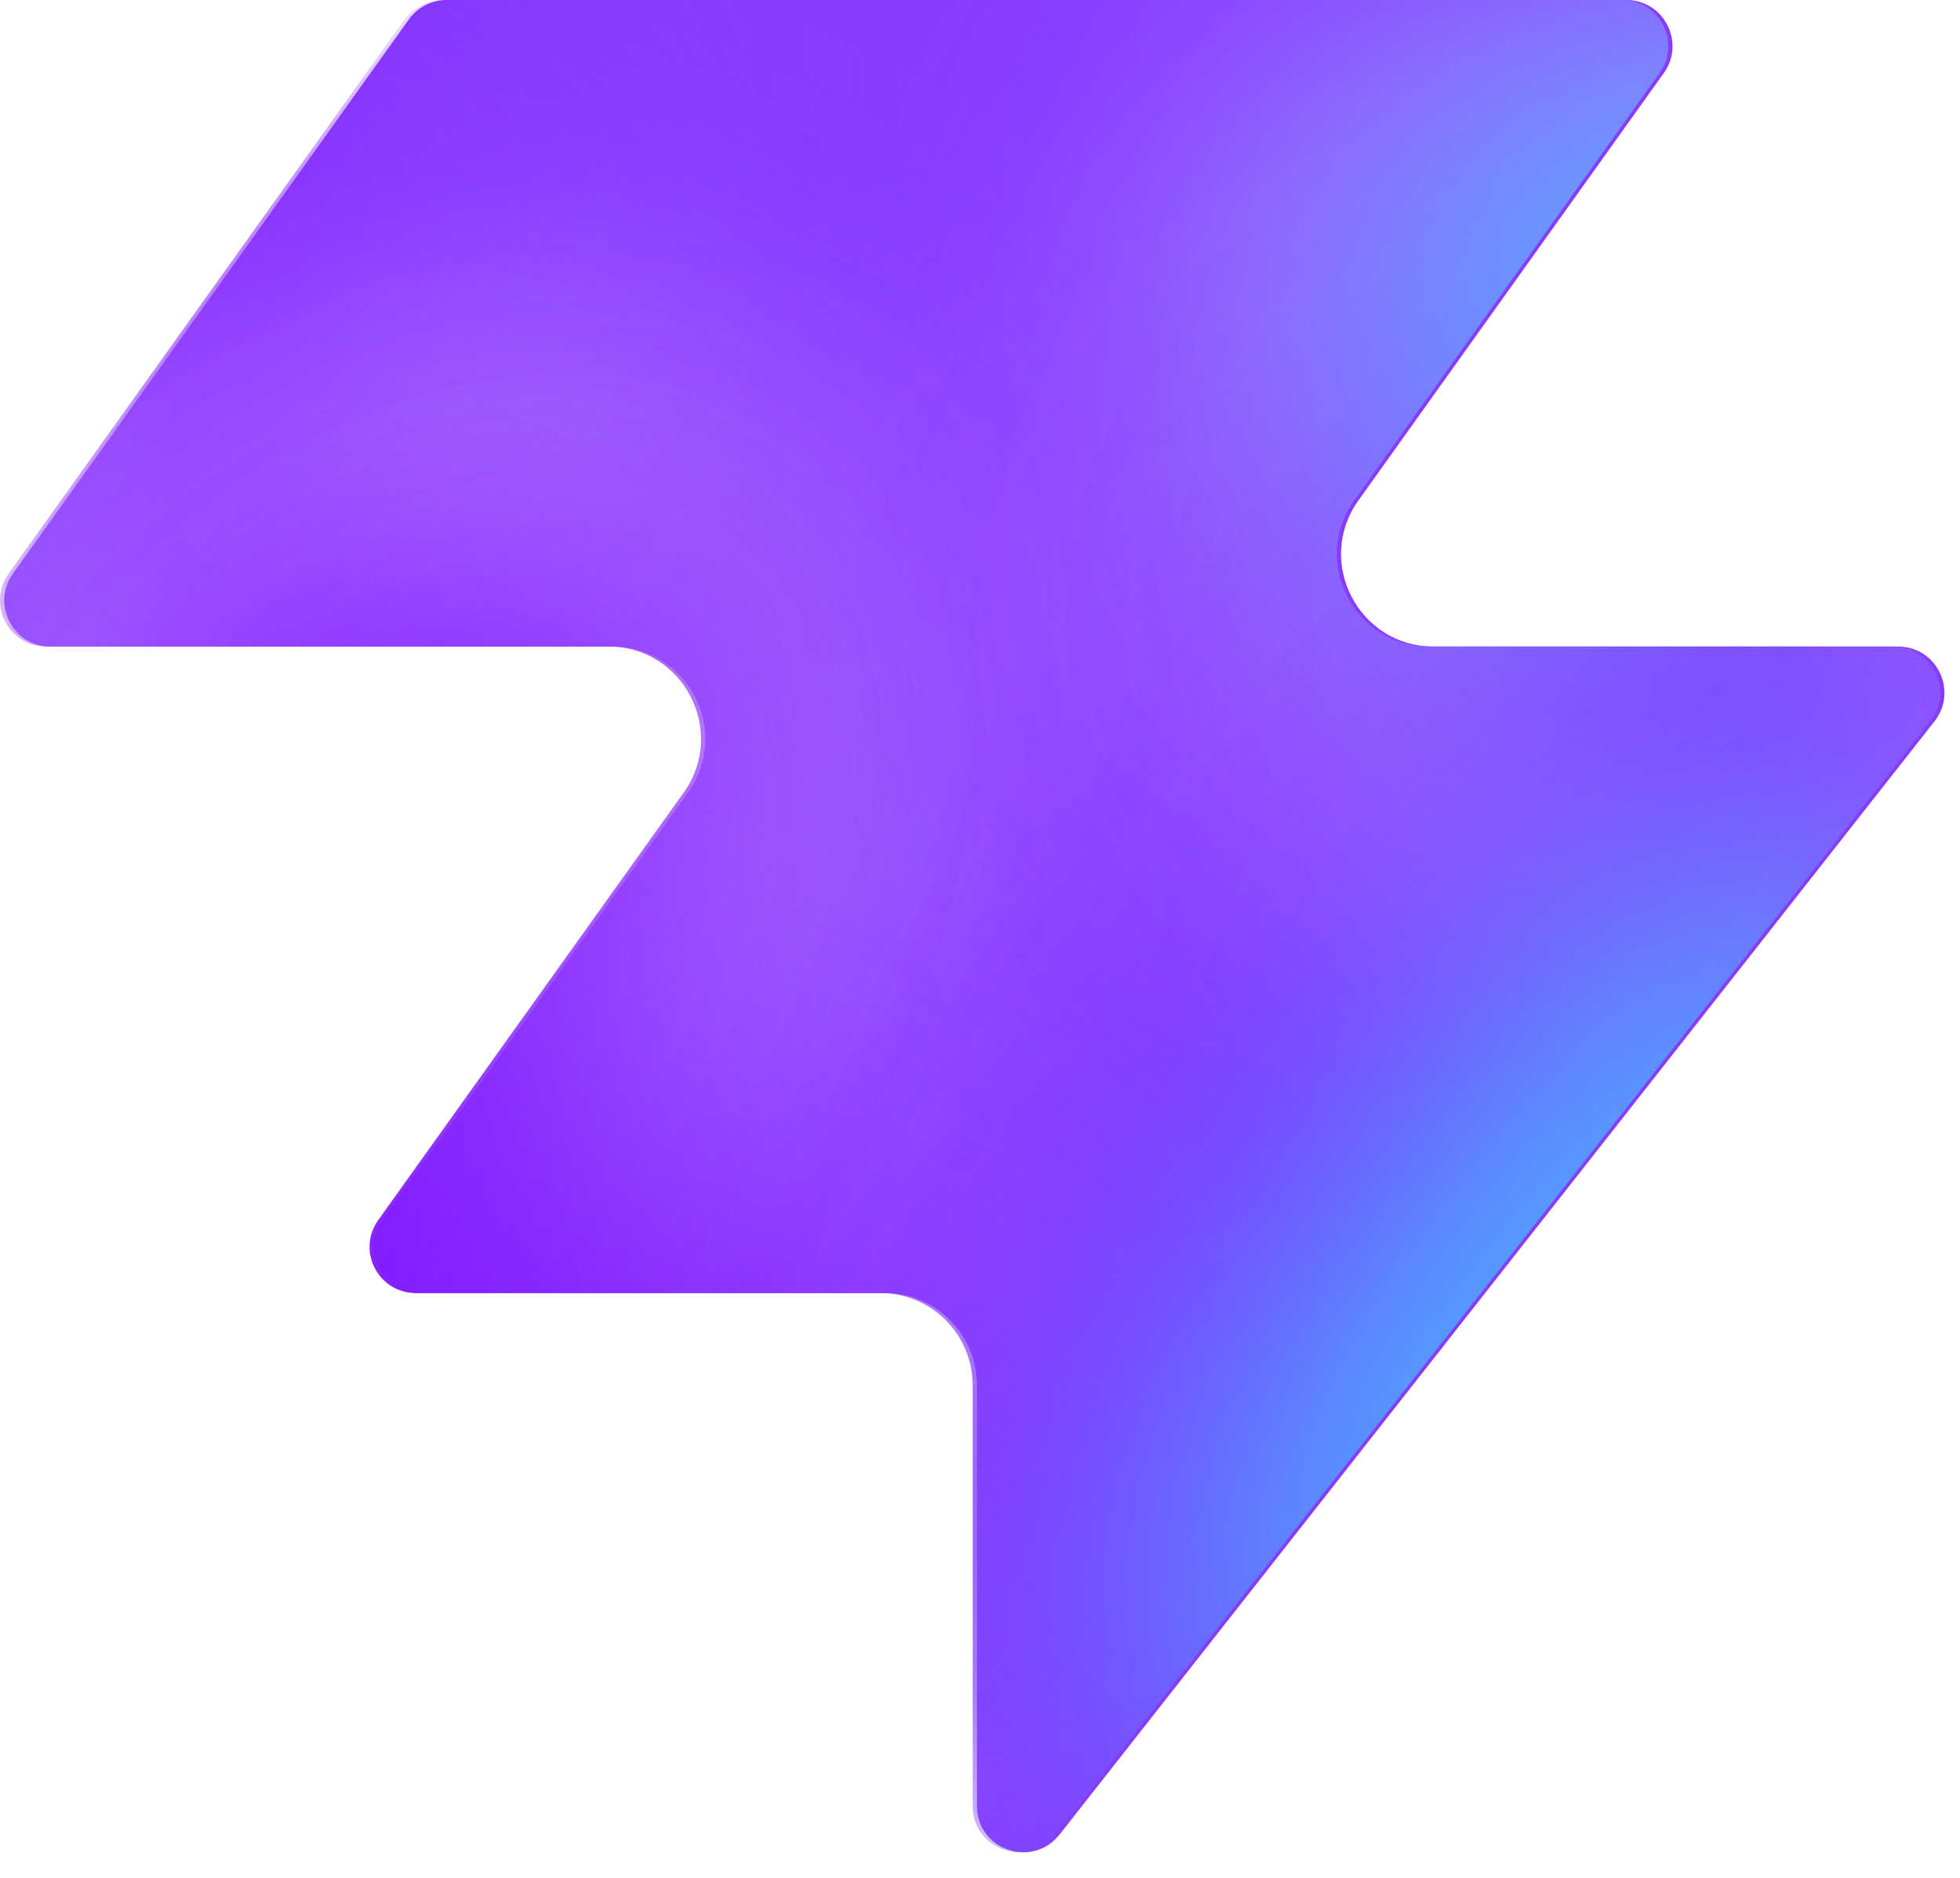
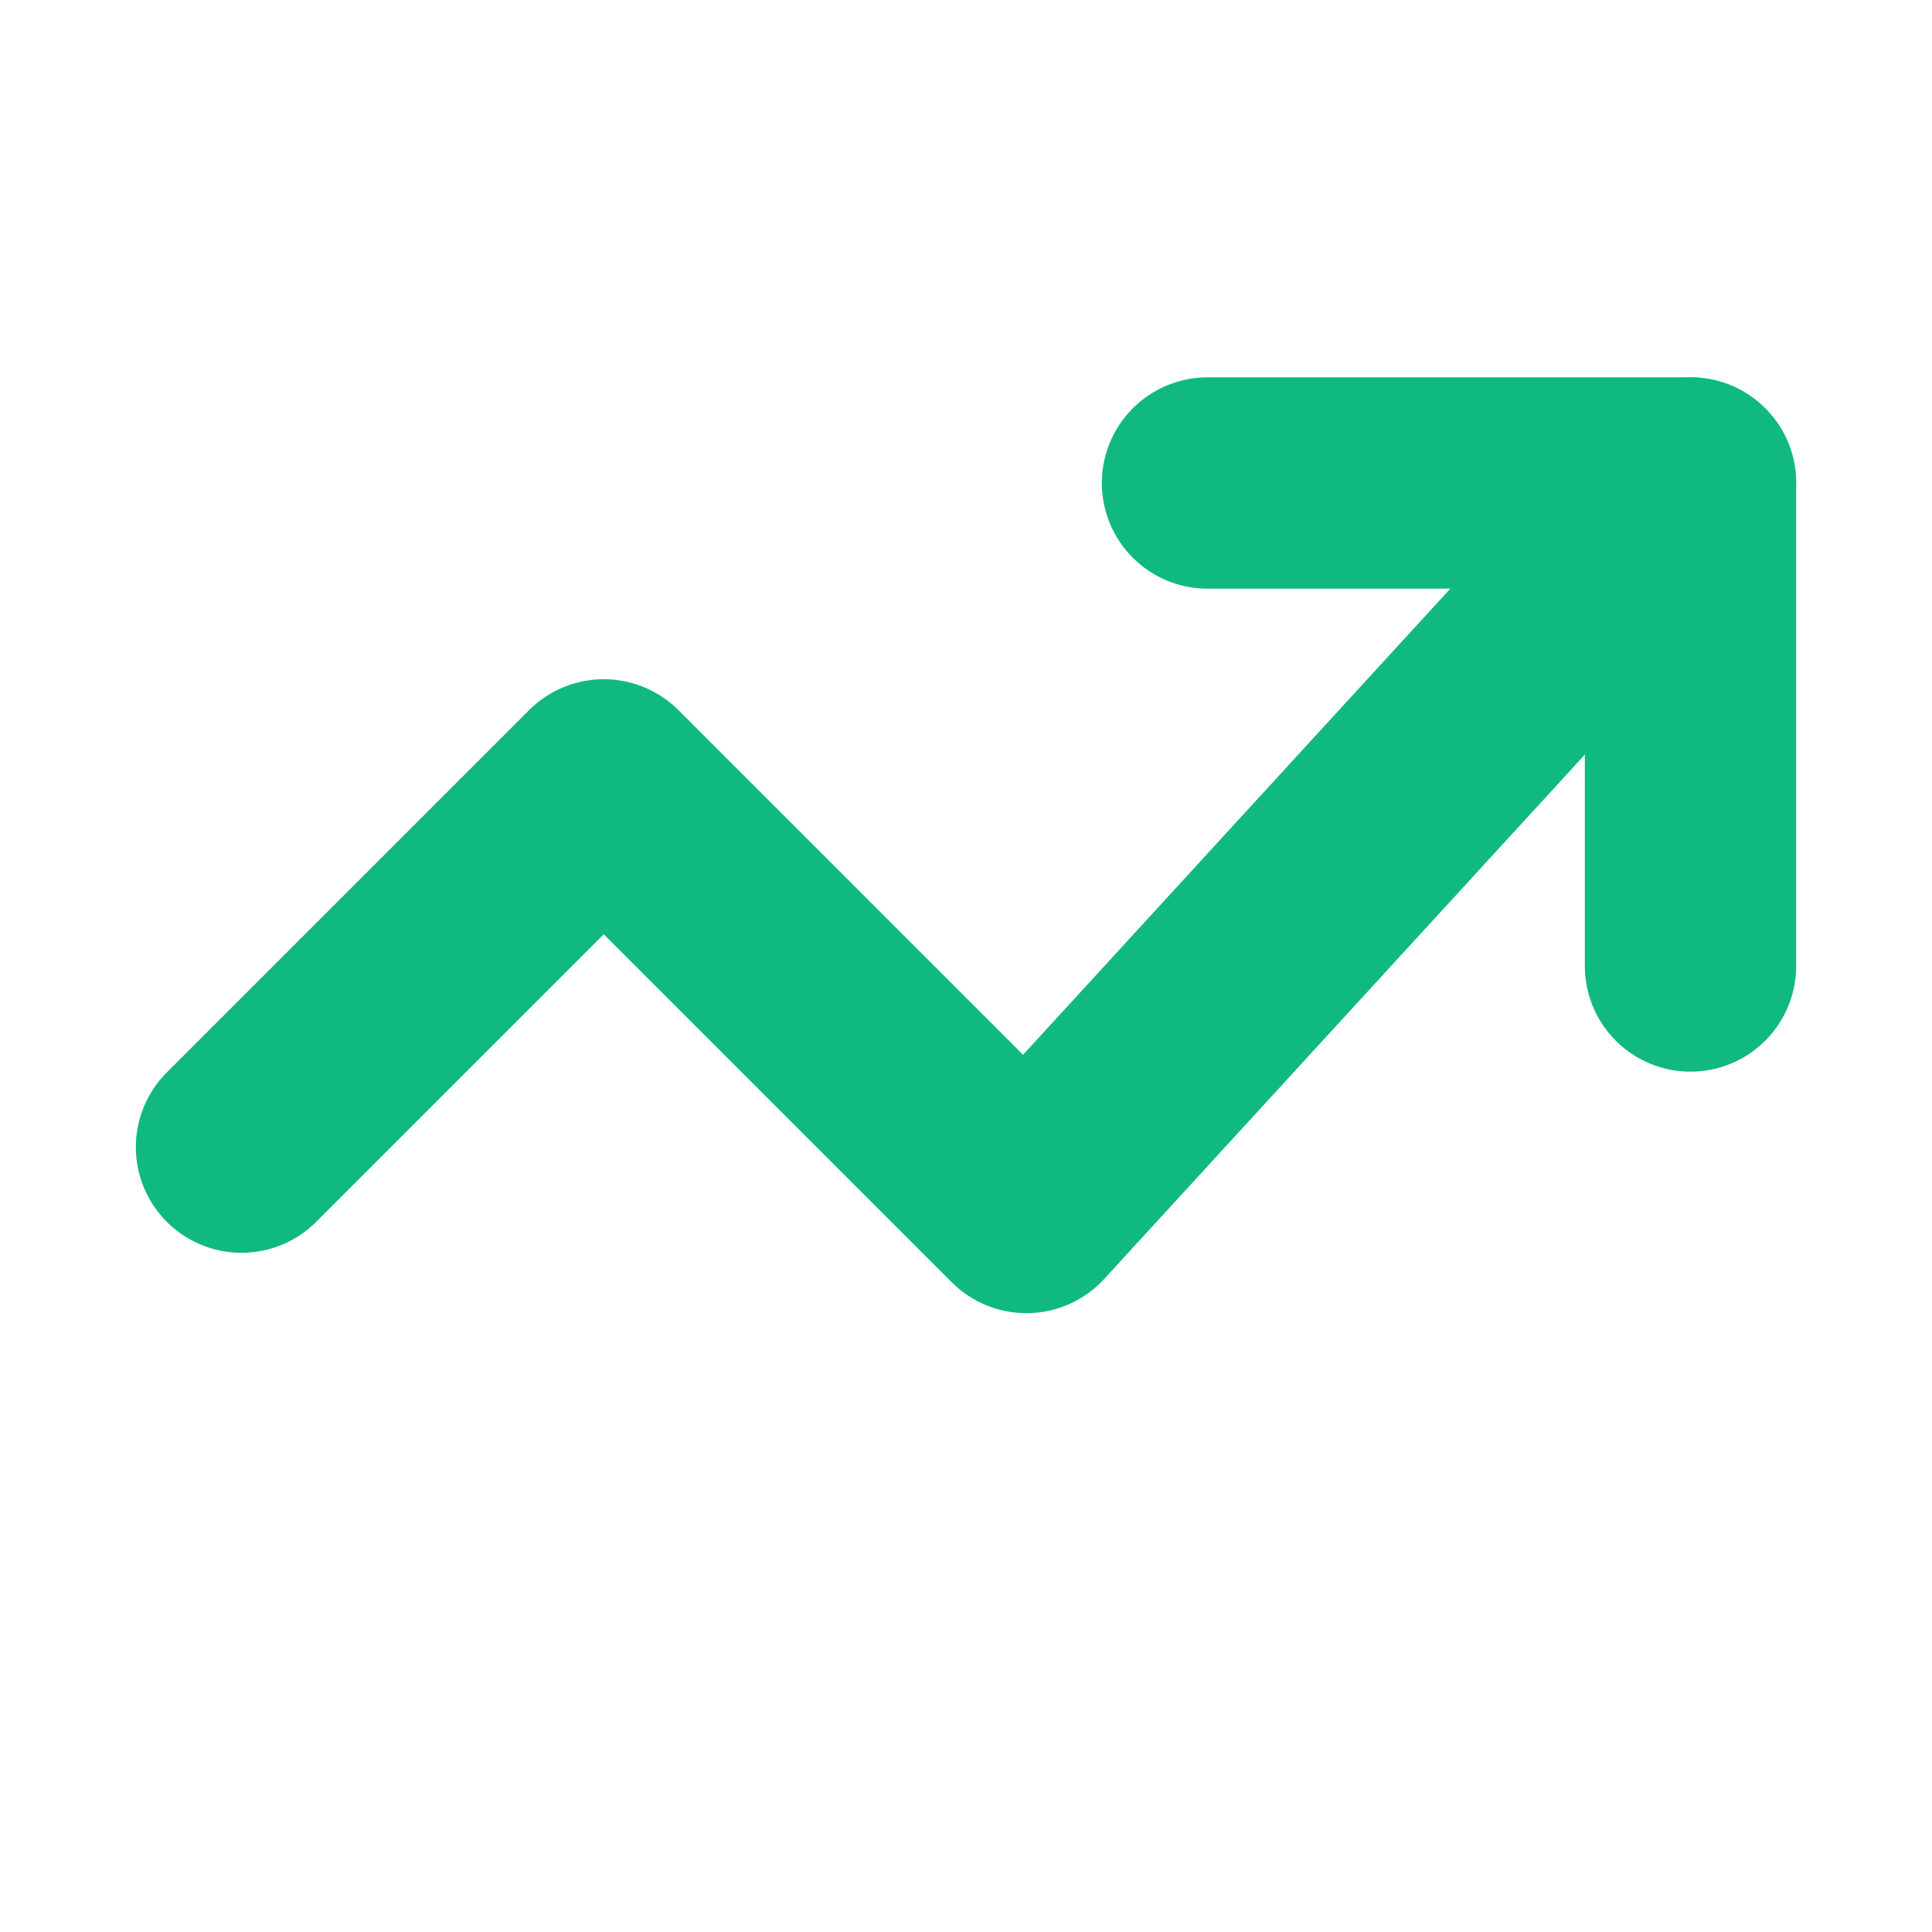
- <svg xmlns="http://www.w3.org/2000/svg" width="48" height="46" fill="none" viewBox="0 0 48 46">
-   <path fill="#863bff" d="M25.946 44.938c-.664.845-2.021.375-2.021-.698V33.937a2.26 2.26 0 0 0-2.262-2.262H10.287c-.92 0-1.456-1.04-.92-1.788l7.48-10.471c1.07-1.497 0-3.578-1.842-3.578H1.237c-.92 0-1.456-1.04-.92-1.788L10.013.474c.214-.297.556-.474.92-.474h28.894c.92 0 1.456 1.04.92 1.788l-7.48 10.471c-1.07 1.498 0 3.579 1.842 3.579h11.377c.943 0 1.473 1.088.89 1.83L25.947 44.94z" style="fill:#863bff;fill:color(display-p3 .525 .23 1);fill-opacity:1" />
-   <mask id="a" width="48" height="46" x="0" y="0" maskUnits="userSpaceOnUse" style="mask-type:alpha">
-     <path fill="#000" d="M25.842 44.938c-.664.844-2.021.375-2.021-.698V33.937a2.26 2.26 0 0 0-2.262-2.262H10.183c-.92 0-1.456-1.04-.92-1.788l7.48-10.471c1.07-1.498 0-3.579-1.842-3.579H1.133c-.92 0-1.456-1.04-.92-1.787L9.91.473c.214-.297.556-.474.92-.474h28.894c.92 0 1.456 1.04.92 1.788l-7.48 10.471c-1.07 1.498 0 3.578 1.842 3.578h11.377c.943 0 1.473 1.088.89 1.832L25.843 44.94z" style="fill:#000;fill-opacity:1" />
-   </mask>
-   <g mask="url(#a)">
-     <g filter="url(#b)">
-       <ellipse cx="5.508" cy="14.704" fill="#ede6ff" rx="5.508" ry="14.704" style="fill:#ede6ff;fill:color(display-p3 .927 .903 1);fill-opacity:1" transform="matrix(.00324 1 1 -.00324 -4.47 31.516)" />
-     </g>
-     <g filter="url(#c)">
-       <ellipse cx="10.399" cy="29.851" fill="#ede6ff" rx="10.399" ry="29.851" style="fill:#ede6ff;fill:color(display-p3 .927 .903 1);fill-opacity:1" transform="matrix(.00324 1 1 -.00324 -39.328 7.883)" />
-     </g>
-     <g filter="url(#d)">
-       <ellipse cx="5.508" cy="30.487" fill="#7e14ff" rx="5.508" ry="30.487" style="fill:#7e14ff;fill:color(display-p3 .492 .077 1);fill-opacity:1" transform="rotate(89.814 -25.913 -14.639)scale(1 -1)" />
-     </g>
-     <g filter="url(#e)">
-       <ellipse cx="5.508" cy="30.599" fill="#7e14ff" rx="5.508" ry="30.599" style="fill:#7e14ff;fill:color(display-p3 .492 .077 1);fill-opacity:1" transform="rotate(89.814 -32.644 -3.334)scale(1 -1)" />
-     </g>
-     <g filter="url(#f)">
-       <ellipse cx="5.508" cy="30.599" fill="#7e14ff" rx="5.508" ry="30.599" style="fill:#7e14ff;fill:color(display-p3 .492 .077 1);fill-opacity:1" transform="matrix(.00324 1 1 -.00324 -34.34 30.47)" />
-     </g>
-     <g filter="url(#g)">
-       <ellipse cx="14.072" cy="22.078" fill="#ede6ff" rx="14.072" ry="22.078" style="fill:#ede6ff;fill:color(display-p3 .927 .903 1);fill-opacity:1" transform="rotate(93.35 24.506 48.493)scale(-1 1)" />
-     </g>
-     <g filter="url(#h)">
-       <ellipse cx="3.47" cy="21.501" fill="#7e14ff" rx="3.47" ry="21.501" style="fill:#7e14ff;fill:color(display-p3 .492 .077 1);fill-opacity:1" transform="rotate(89.009 28.708 47.59)scale(-1 1)" />
-     </g>
-     <g filter="url(#i)">
-       <ellipse cx="3.47" cy="21.501" fill="#7e14ff" rx="3.47" ry="21.501" style="fill:#7e14ff;fill:color(display-p3 .492 .077 1);fill-opacity:1" transform="rotate(89.009 28.708 47.59)scale(-1 1)" />
-     </g>
-     <g filter="url(#j)">
-       <ellipse cx=".387" cy="8.972" fill="#7e14ff" rx="4.407" ry="29.108" style="fill:#7e14ff;fill:color(display-p3 .492 .077 1);fill-opacity:1" transform="rotate(39.51 .387 8.972)" />
-     </g>
-     <g filter="url(#k)">
-       <ellipse cx="47.523" cy="-6.092" fill="#7e14ff" rx="4.407" ry="29.108" style="fill:#7e14ff;fill:color(display-p3 .492 .077 1);fill-opacity:1" transform="rotate(37.892 47.523 -6.092)" />
-     </g>
-     <g filter="url(#l)">
-       <ellipse cx="41.412" cy="6.333" fill="#47bfff" rx="5.971" ry="9.665" style="fill:#47bfff;fill:color(display-p3 .28 .748 1);fill-opacity:1" transform="rotate(37.892 41.412 6.333)" />
-     </g>
-     <g filter="url(#m)">
-       <ellipse cx="-1.879" cy="38.332" fill="#7e14ff" rx="4.407" ry="29.108" style="fill:#7e14ff;fill:color(display-p3 .492 .077 1);fill-opacity:1" transform="rotate(37.892 -1.88 38.332)" />
-     </g>
-     <g filter="url(#n)">
-       <ellipse cx="-1.879" cy="38.332" fill="#7e14ff" rx="4.407" ry="29.108" style="fill:#7e14ff;fill:color(display-p3 .492 .077 1);fill-opacity:1" transform="rotate(37.892 -1.88 38.332)" />
-     </g>
-     <g filter="url(#o)">
-       <ellipse cx="35.651" cy="29.907" fill="#7e14ff" rx="4.407" ry="29.108" style="fill:#7e14ff;fill:color(display-p3 .492 .077 1);fill-opacity:1" transform="rotate(37.892 35.651 29.907)" />
-     </g>
-     <g filter="url(#p)">
-       <ellipse cx="38.418" cy="32.4" fill="#47bfff" rx="5.971" ry="15.297" style="fill:#47bfff;fill:color(display-p3 .28 .748 1);fill-opacity:1" transform="rotate(37.892 38.418 32.4)" />
-     </g>
-   </g>
-   <defs>
-     <filter id="b" width="60.045" height="41.654" x="-19.77" y="16.149" color-interpolation-filters="sRGB" filterUnits="userSpaceOnUse">
-       <feFlood flood-opacity="0" result="BackgroundImageFix" />
-       <feBlend in="SourceGraphic" in2="BackgroundImageFix" result="shape" />
-       <feGaussianBlur result="effect1_foregroundBlur_2002_17158" stdDeviation="7.659" />
-     </filter>
-     <filter id="c" width="90.34" height="51.437" x="-54.613" y="-7.533" color-interpolation-filters="sRGB" filterUnits="userSpaceOnUse">
-       <feFlood flood-opacity="0" result="BackgroundImageFix" />
-       <feBlend in="SourceGraphic" in2="BackgroundImageFix" result="shape" />
-       <feGaussianBlur result="effect1_foregroundBlur_2002_17158" stdDeviation="7.659" />
-     </filter>
-     <filter id="d" width="79.355" height="29.4" x="-49.64" y="2.03" color-interpolation-filters="sRGB" filterUnits="userSpaceOnUse">
-       <feFlood flood-opacity="0" result="BackgroundImageFix" />
-       <feBlend in="SourceGraphic" in2="BackgroundImageFix" result="shape" />
-       <feGaussianBlur result="effect1_foregroundBlur_2002_17158" stdDeviation="4.596" />
-     </filter>
-     <filter id="e" width="79.579" height="29.4" x="-45.045" y="20.029" color-interpolation-filters="sRGB" filterUnits="userSpaceOnUse">
-       <feFlood flood-opacity="0" result="BackgroundImageFix" />
-       <feBlend in="SourceGraphic" in2="BackgroundImageFix" result="shape" />
-       <feGaussianBlur result="effect1_foregroundBlur_2002_17158" stdDeviation="4.596" />
-     </filter>
-     <filter id="f" width="79.579" height="29.4" x="-43.513" y="21.178" color-interpolation-filters="sRGB" filterUnits="userSpaceOnUse">
-       <feFlood flood-opacity="0" result="BackgroundImageFix" />
-       <feBlend in="SourceGraphic" in2="BackgroundImageFix" result="shape" />
-       <feGaussianBlur result="effect1_foregroundBlur_2002_17158" stdDeviation="4.596" />
-     </filter>
-     <filter id="g" width="74.749" height="58.852" x="15.756" y="-17.901" color-interpolation-filters="sRGB" filterUnits="userSpaceOnUse">
-       <feFlood flood-opacity="0" result="BackgroundImageFix" />
-       <feBlend in="SourceGraphic" in2="BackgroundImageFix" result="shape" />
-       <feGaussianBlur result="effect1_foregroundBlur_2002_17158" stdDeviation="7.659" />
-     </filter>
-     <filter id="h" width="61.377" height="25.362" x="23.548" y="2.284" color-interpolation-filters="sRGB" filterUnits="userSpaceOnUse">
-       <feFlood flood-opacity="0" result="BackgroundImageFix" />
-       <feBlend in="SourceGraphic" in2="BackgroundImageFix" result="shape" />
-       <feGaussianBlur result="effect1_foregroundBlur_2002_17158" stdDeviation="4.596" />
-     </filter>
-     <filter id="i" width="61.377" height="25.362" x="23.548" y="2.284" color-interpolation-filters="sRGB" filterUnits="userSpaceOnUse">
-       <feFlood flood-opacity="0" result="BackgroundImageFix" />
-       <feBlend in="SourceGraphic" in2="BackgroundImageFix" result="shape" />
-       <feGaussianBlur result="effect1_foregroundBlur_2002_17158" stdDeviation="4.596" />
-     </filter>
-     <filter id="j" width="56.045" height="63.649" x="-27.636" y="-22.853" color-interpolation-filters="sRGB" filterUnits="userSpaceOnUse">
-       <feFlood flood-opacity="0" result="BackgroundImageFix" />
-       <feBlend in="SourceGraphic" in2="BackgroundImageFix" result="shape" />
-       <feGaussianBlur result="effect1_foregroundBlur_2002_17158" stdDeviation="4.596" />
-     </filter>
-     <filter id="k" width="54.814" height="64.646" x="20.116" y="-38.415" color-interpolation-filters="sRGB" filterUnits="userSpaceOnUse">
-       <feFlood flood-opacity="0" result="BackgroundImageFix" />
-       <feBlend in="SourceGraphic" in2="BackgroundImageFix" result="shape" />
-       <feGaussianBlur result="effect1_foregroundBlur_2002_17158" stdDeviation="4.596" />
-     </filter>
-     <filter id="l" width="33.541" height="35.313" x="24.641" y="-11.323" color-interpolation-filters="sRGB" filterUnits="userSpaceOnUse">
-       <feFlood flood-opacity="0" result="BackgroundImageFix" />
-       <feBlend in="SourceGraphic" in2="BackgroundImageFix" result="shape" />
-       <feGaussianBlur result="effect1_foregroundBlur_2002_17158" stdDeviation="4.596" />
-     </filter>
-     <filter id="m" width="54.814" height="64.646" x="-29.286" y="6.009" color-interpolation-filters="sRGB" filterUnits="userSpaceOnUse">
-       <feFlood flood-opacity="0" result="BackgroundImageFix" />
-       <feBlend in="SourceGraphic" in2="BackgroundImageFix" result="shape" />
-       <feGaussianBlur result="effect1_foregroundBlur_2002_17158" stdDeviation="4.596" />
-     </filter>
-     <filter id="n" width="54.814" height="64.646" x="-29.286" y="6.009" color-interpolation-filters="sRGB" filterUnits="userSpaceOnUse">
-       <feFlood flood-opacity="0" result="BackgroundImageFix" />
-       <feBlend in="SourceGraphic" in2="BackgroundImageFix" result="shape" />
-       <feGaussianBlur result="effect1_foregroundBlur_2002_17158" stdDeviation="4.596" />
-     </filter>
-     <filter id="o" width="54.814" height="64.646" x="8.244" y="-2.416" color-interpolation-filters="sRGB" filterUnits="userSpaceOnUse">
-       <feFlood flood-opacity="0" result="BackgroundImageFix" />
-       <feBlend in="SourceGraphic" in2="BackgroundImageFix" result="shape" />
-       <feGaussianBlur result="effect1_foregroundBlur_2002_17158" stdDeviation="4.596" />
-     </filter>
-     <filter id="p" width="39.409" height="43.623" x="18.713" y="10.588" color-interpolation-filters="sRGB" filterUnits="userSpaceOnUse">
-       <feFlood flood-opacity="0" result="BackgroundImageFix" />
-       <feBlend in="SourceGraphic" in2="BackgroundImageFix" result="shape" />
-       <feGaussianBlur result="effect1_foregroundBlur_2002_17158" stdDeviation="4.596" />
-     </filter>
-   </defs>
+ <svg xmlns="http://www.w3.org/2000/svg" viewBox="0 0 64 64">
+   <polyline points="56,16 34,40 20,26 8,38" fill="none" stroke="#10b981" stroke-width="7" stroke-linecap="round" stroke-linejoin="round" />
+   <polyline points="40,16 56,16 56,32" fill="none" stroke="#10b981" stroke-width="7" stroke-linecap="round" stroke-linejoin="round" />
</svg>
